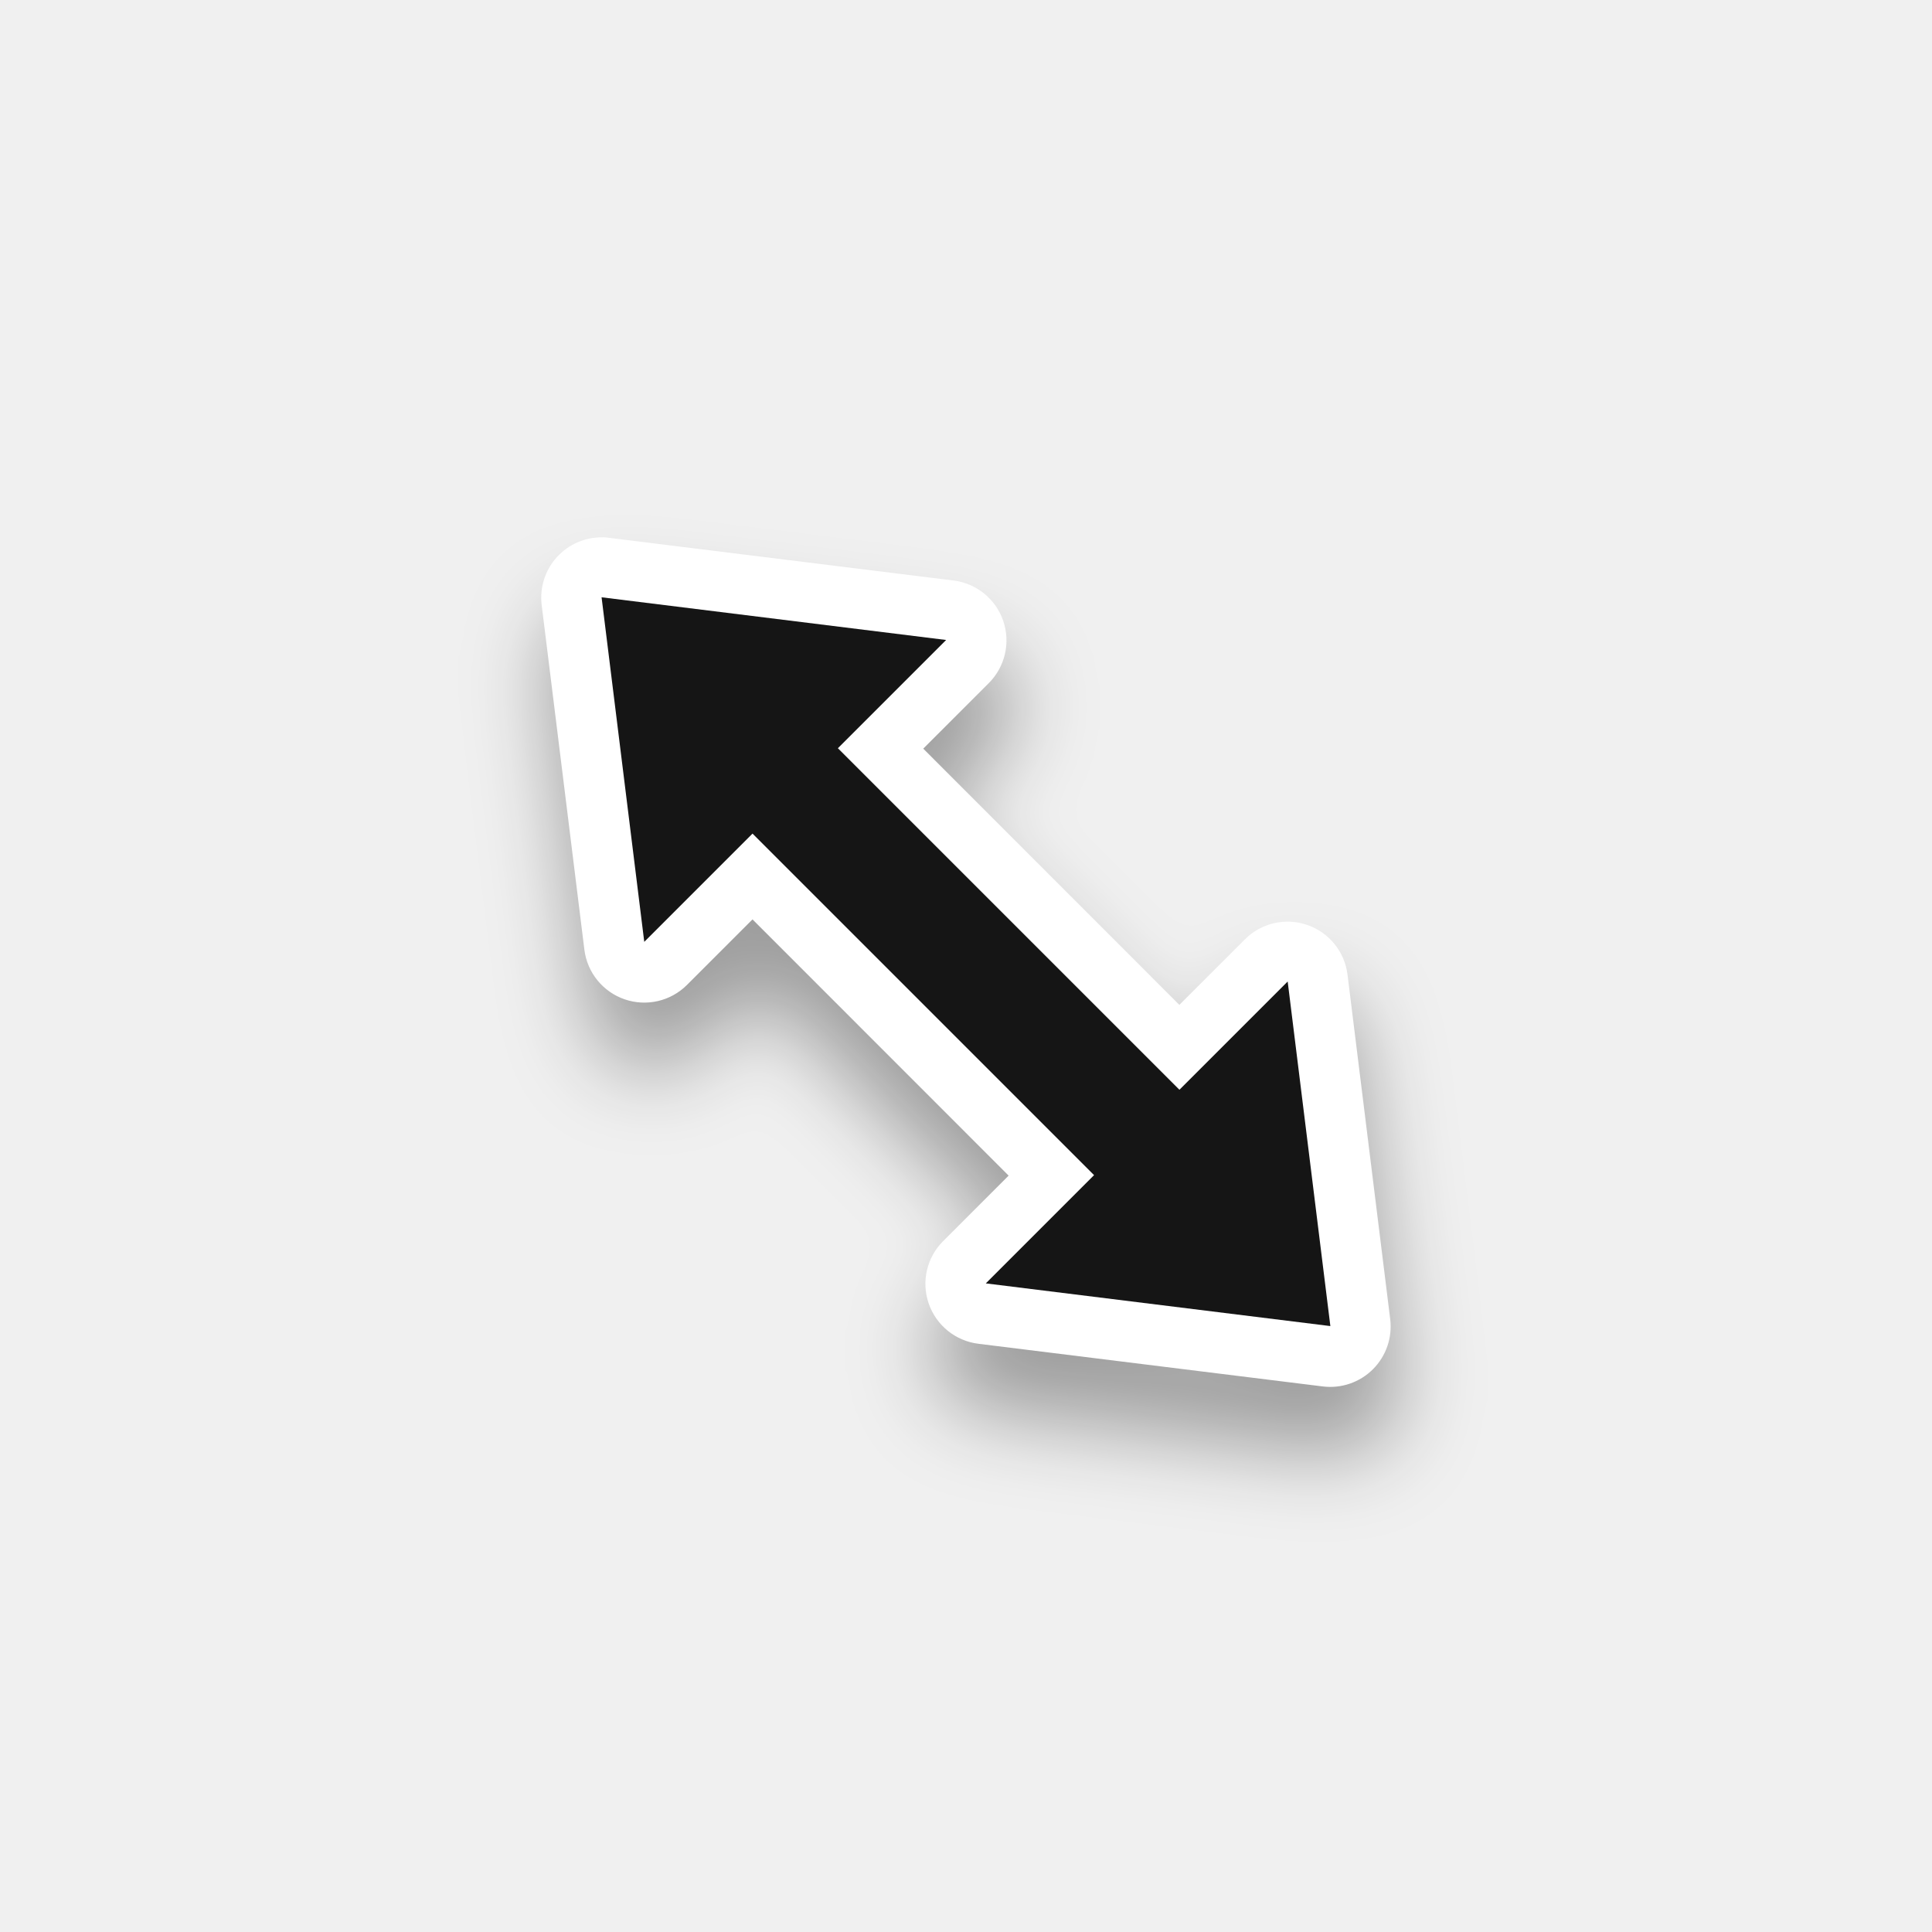
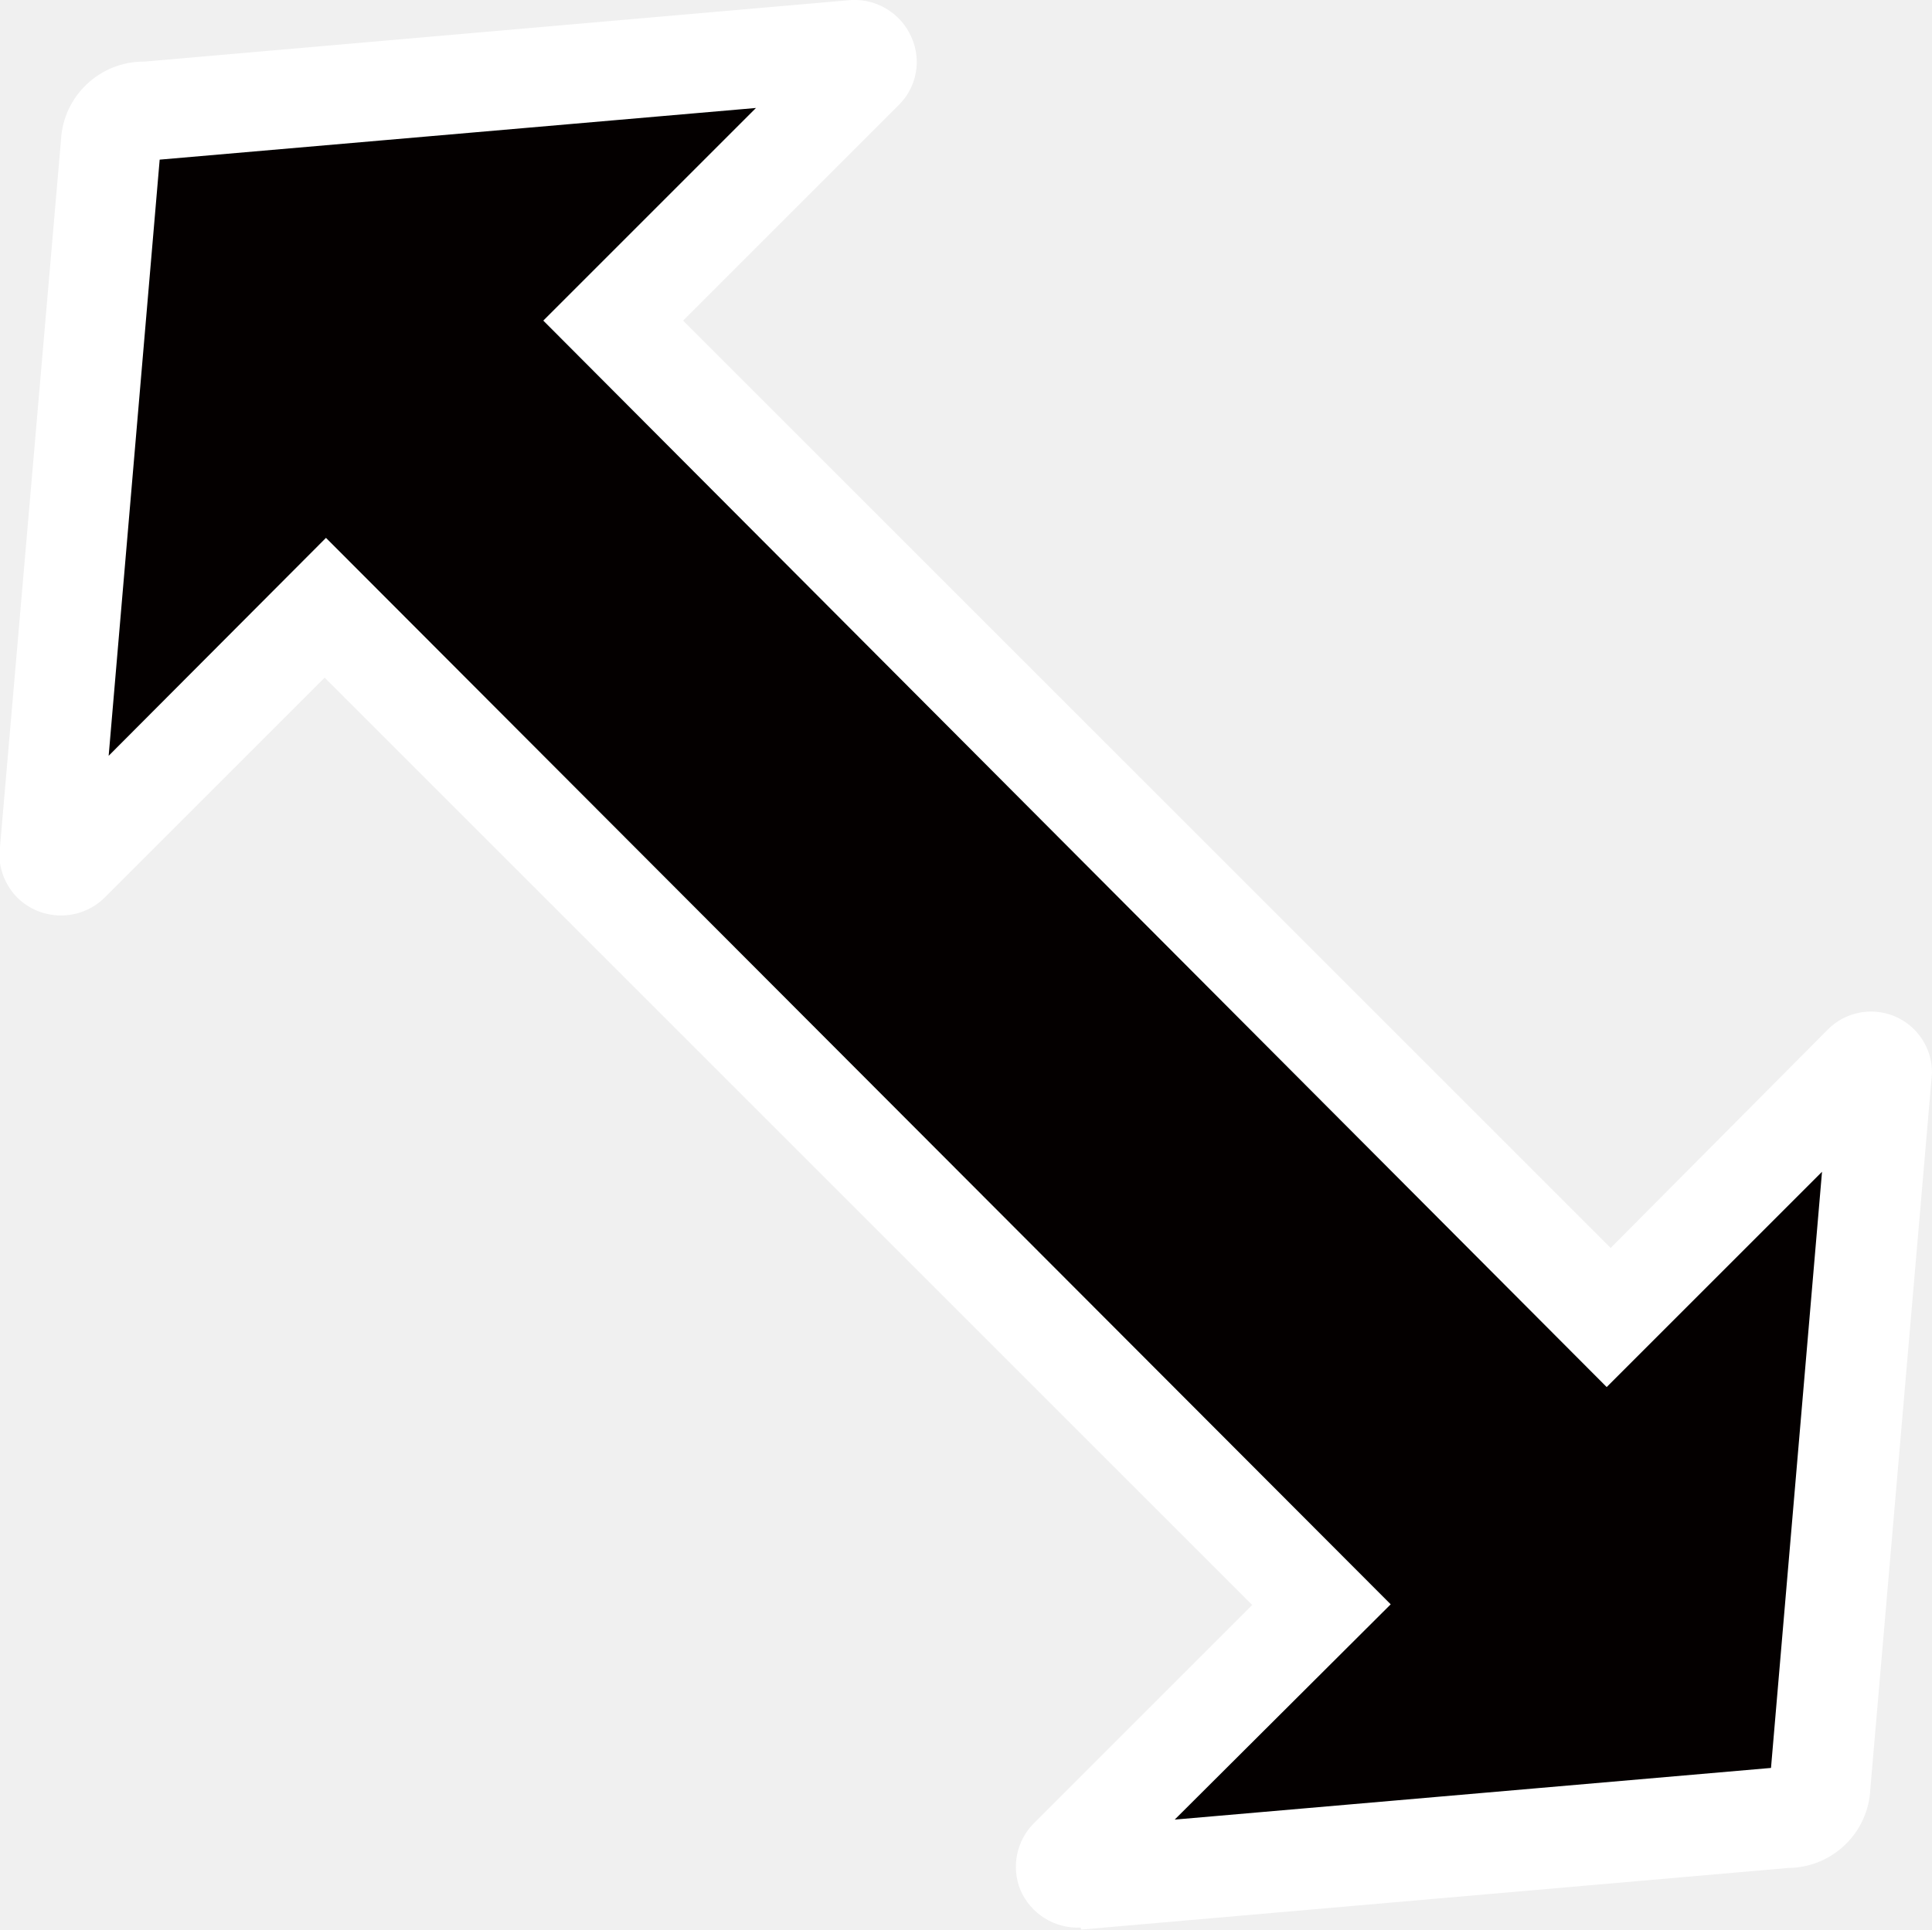
- <svg xmlns="http://www.w3.org/2000/svg" width="32" height="32" version="1.1" viewBox="0 0 32 32">
+ <svg xmlns="http://www.w3.org/2000/svg" id="图层_1" data-name="图层 1" viewBox="0 0 29.16 29.13">
  <defs>
-     <filter id="a" x="-.12" y="-.12" width="1.24" height="1.24" color-interpolation-filters="sRGB">
-       <feGaussianBlur stdDeviation="0.704" />
-     </filter>
+     <style>.cls-1{fill:#040000;}.cls-2{fill:#fff;}</style>
  </defs>
-   <g transform="translate(0 -1020.4)">
-     <path d="m10.104 1030.4a1 1 0 0 0-1.016 1.123l0.707 5.707a1 1 0 0 0 1.699 0.584l1.086-1.086 4.242 4.244-1.086 1.086a1 1 0 0 0 0.584 1.699l5.707 0.707a1 1 0 0 0 1.115-1.115l-0.707-5.707a1 1 0 0 0-1.699-0.584l-1.086 1.086-4.242-4.244 1.086-1.086a1 1 0 0 0-0.584-1.699l-5.707-0.707a1 1 0 0 0-0.1-0.01zm1.127 2.15 2.4 0.299-0.344 0.344a1 1 0 0 0 0 1.414 1 1 0 0 0-1.414 0l-0.346 0.346zm9.473 7.369 0.297 2.402-2.4-0.299 0.344-0.344a1 1 0 0 0 0-1.414 1 1 0 0 0 1.414 0z" color="#000000" color-rendering="auto" dominant-baseline="auto" filter="url(#a)" image-rendering="auto" opacity=".35" shape-rendering="auto" solid-color="#000000" style="font-feature-settings:normal;font-variant-alternates:normal;font-variant-caps:normal;font-variant-ligatures:normal;font-variant-numeric:normal;font-variant-position:normal;isolation:auto;mix-blend-mode:normal;shape-padding:0;text-decoration-color:#000000;text-decoration-line:none;text-decoration-style:solid;text-indent:0;text-orientation:mixed;text-transform:none;white-space:normal" />
-     <path d="m9.988 1029.3a1 1 0 0 0-1.016 1.123l0.707 5.707a1 1 0 0 0 1.699 0.584l1.086-1.086 4.242 4.244-1.086 1.086a1 1 0 0 0 0.584 1.699l5.707 0.707a1 1 0 0 0 1.115-1.115l-0.707-5.707a1 1 0 0 0-1.699-0.584l-1.086 1.086-4.242-4.244 1.086-1.086a1 1 0 0 0-0.584-1.699l-5.707-0.707a1 1 0 0 0-0.1-0.01zm1.127 2.15 2.4 0.299-0.344 0.344a1 1 0 0 0 0 1.414 1 1 0 0 0-1.414 0l-0.346 0.346zm9.473 7.369 0.297 2.402-2.4-0.299 0.344-0.344a1 1 0 0 0 0-1.414 1 1 0 0 0 1.414 0z" color="#000000" color-rendering="auto" dominant-baseline="auto" fill="#fff" image-rendering="auto" shape-rendering="auto" solid-color="#000000" style="font-feature-settings:normal;font-variant-alternates:normal;font-variant-caps:normal;font-variant-ligatures:normal;font-variant-numeric:normal;font-variant-position:normal;isolation:auto;mix-blend-mode:normal;shape-padding:0;text-decoration-color:#000000;text-decoration-line:none;text-decoration-style:solid;text-indent:0;text-orientation:mixed;text-transform:none;white-space:normal" />
-     <path d="m10.671 1036 1.793-1.793 5.657 5.657-1.793 1.793 5.707 0.707-0.707-5.707-1.793 1.793-5.657-5.657 1.793-1.793-5.707-0.707z" color="#000000" color-rendering="auto" fill="#151515" fill-rule="evenodd" image-rendering="auto" solid-color="#000000" style="isolation:auto;mix-blend-mode:normal;text-decoration-color:#000000;text-decoration-line:none;text-decoration-style:solid;text-indent:0;text-transform:none;white-space:normal" />
-     <path d="m9.988 1029.3a1 1 0 0 0-1.016 1.123l0.707 5.707a1 1 0 0 0 1.699 0.584l1.086-1.086 4.242 4.244-1.086 1.086a1 1 0 0 0 0.584 1.699l5.707 0.707a1 1 0 0 0 1.115-1.115l-0.707-5.707a1 1 0 0 0-1.699-0.584l-1.086 1.086-4.242-4.244 1.086-1.086a1 1 0 0 0-0.584-1.699l-5.707-0.707a1 1 0 0 0-0.1-0.01zm1.127 2.15 2.4 0.299-0.344 0.344a1 1 0 0 0 0 1.414 1 1 0 0 0-1.414 0l-0.346 0.346zm9.473 7.369 0.297 2.402-2.4-0.299 0.344-0.344a1 1 0 0 0 0-1.414 1 1 0 0 0 1.414 0z" color="#000000" color-rendering="auto" dominant-baseline="auto" fill="none" image-rendering="auto" shape-rendering="auto" solid-color="#000000" style="font-feature-settings:normal;font-variant-alternates:normal;font-variant-caps:normal;font-variant-ligatures:normal;font-variant-numeric:normal;font-variant-position:normal;isolation:auto;mix-blend-mode:normal;shape-padding:0;text-decoration-color:#000000;text-decoration-line:none;text-decoration-style:solid;text-indent:0;text-orientation:mixed;text-transform:none;white-space:normal" />
-   </g>
+   <path class="cls-1" d="M20,24.22l-3.83,3.83a.18.18,0,0,0,0,.25.16.16,0,0,0,.11.05L27,27.43a.52.52,0,0,0,.52-.52h0l.92-10.74a.19.19,0,0,0-.19-.17.22.22,0,0,0-.11.05l-3.83,3.83-15-15,3.74-3.83A.18.18,0,0,0,13,.8a.16.16,0,0,0-.11-.05L2.19,1.67a.52.52,0,0,0-.52.52L.75,12.93a.19.19,0,0,0,.19.17.22.22,0,0,0,.11,0L4.93,9.18Z" transform="translate(-0.01 0)" />
+   <path class="cls-2" d="M16.32,29.1a.94.94,0,0,1-.91-.57.93.93,0,0,1,.2-1l3.3-3.3-14-14L1.59,13.55a.94.94,0,0,1-1.32,0A.94.94,0,0,1,0,12.9L.93,2.12A1.25,1.25,0,0,1,2.19.93L12.86,0h0a.94.94,0,0,1,.91.57.91.91,0,0,1-.18,1L10.32,4.84l14,14,3.27-3.29a.92.92,0,0,1,1.58.65L28.24,27A1.25,1.25,0,0,1,27,28.2l-10.67.93ZM4.93,8.12,21,24.22l-3.26,3.25,9-.78.77-9-3.25,3.25L8.21,4.84l3.21-3.21-9,.78-.77,9ZM26.77,26.87Zm.17-.19ZM2.27,2.42Zm.15-.23Z" transform="translate(-0.01 0)" />
</svg>
